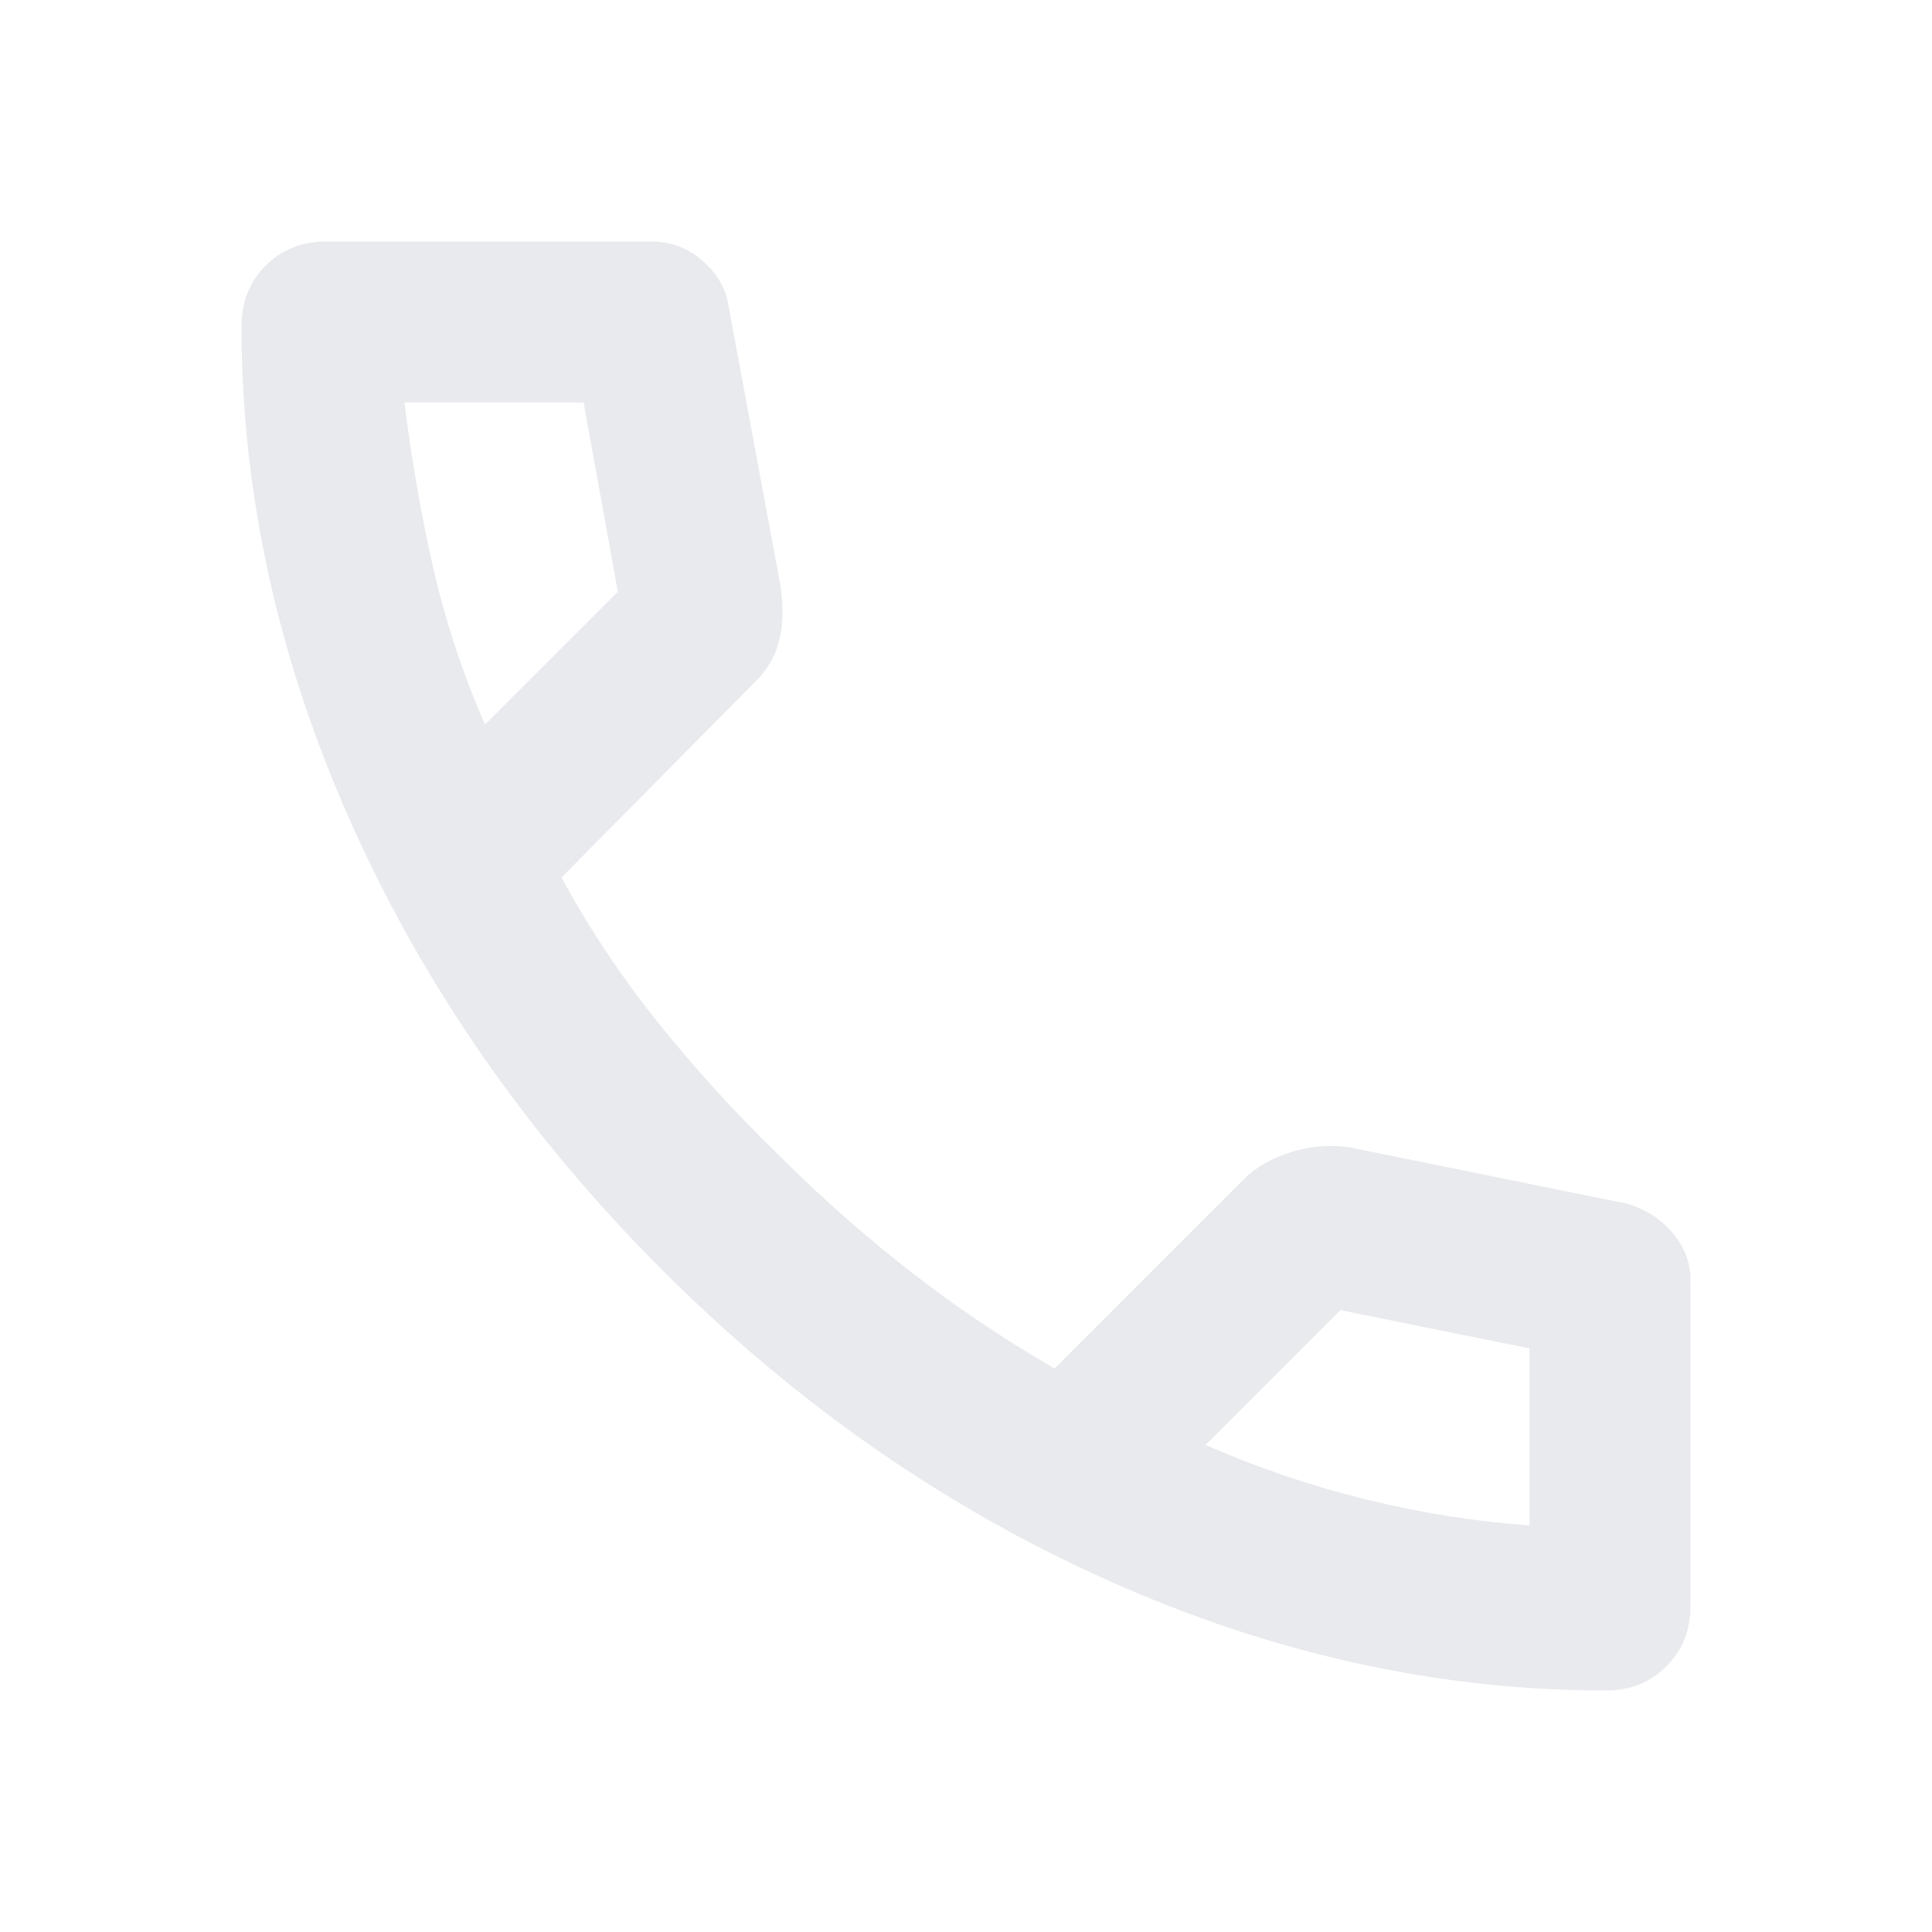
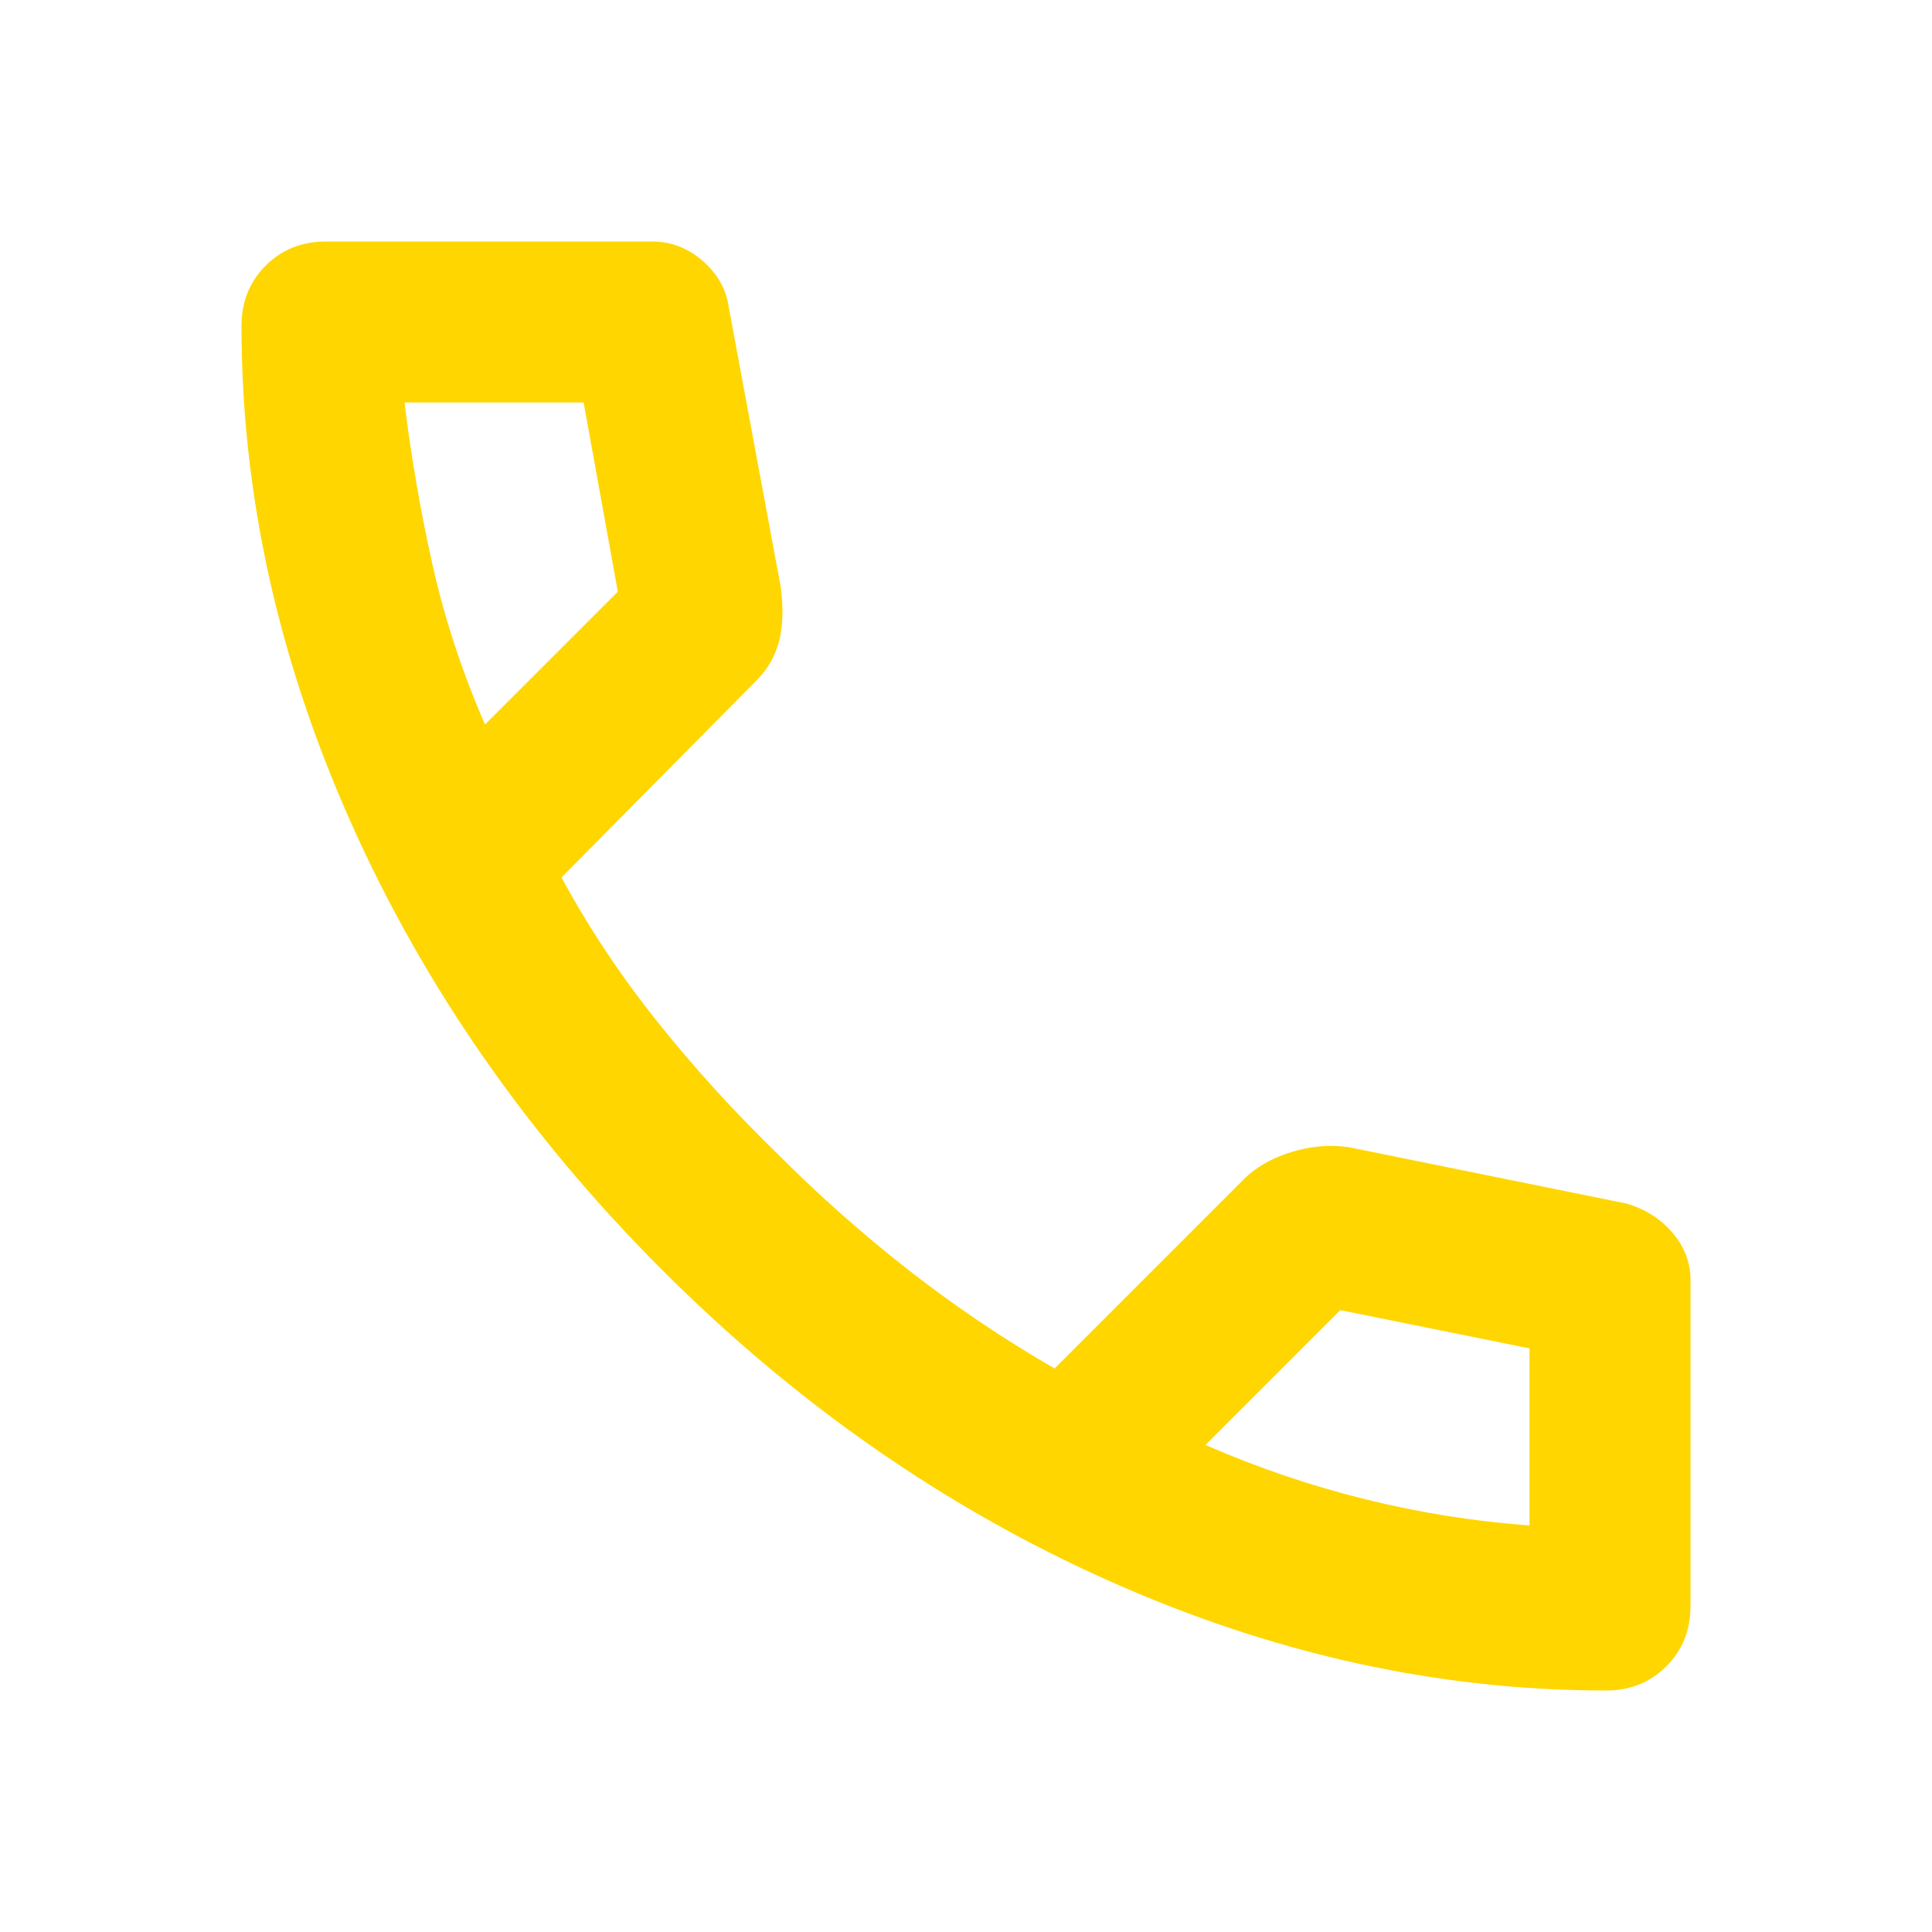
- <svg xmlns="http://www.w3.org/2000/svg" height="24px" viewBox="0 -960 960 960" width="24px" fill="#e8eaed">
+ <svg xmlns="http://www.w3.org/2000/svg" height="24px" viewBox="0 -960 960 960" width="24px" fill="#ffd600">
  <path d="M798-120q-125 0-247-54.5T329-329Q229-429 174.5-551T120-798q0-18 12-30t30-12h162q14 0 25 9.5t13 22.5l26 140q2 16-1 27t-11 19l-97 98q20 37 47.5 71.5T387-386q31 31 65 57.5t72 48.5l94-94q9-9 23.5-13.5T670-390l138 28q14 4 23 14.5t9 23.5v162q0 18-12 30t-30 12ZM241-600l66-66-17-94h-89q5 41 14 81t26 79Zm358 358q39 17 79.5 27t81.5 13v-88l-94-19-67 67ZM241-600Zm358 358Z" />
</svg>
